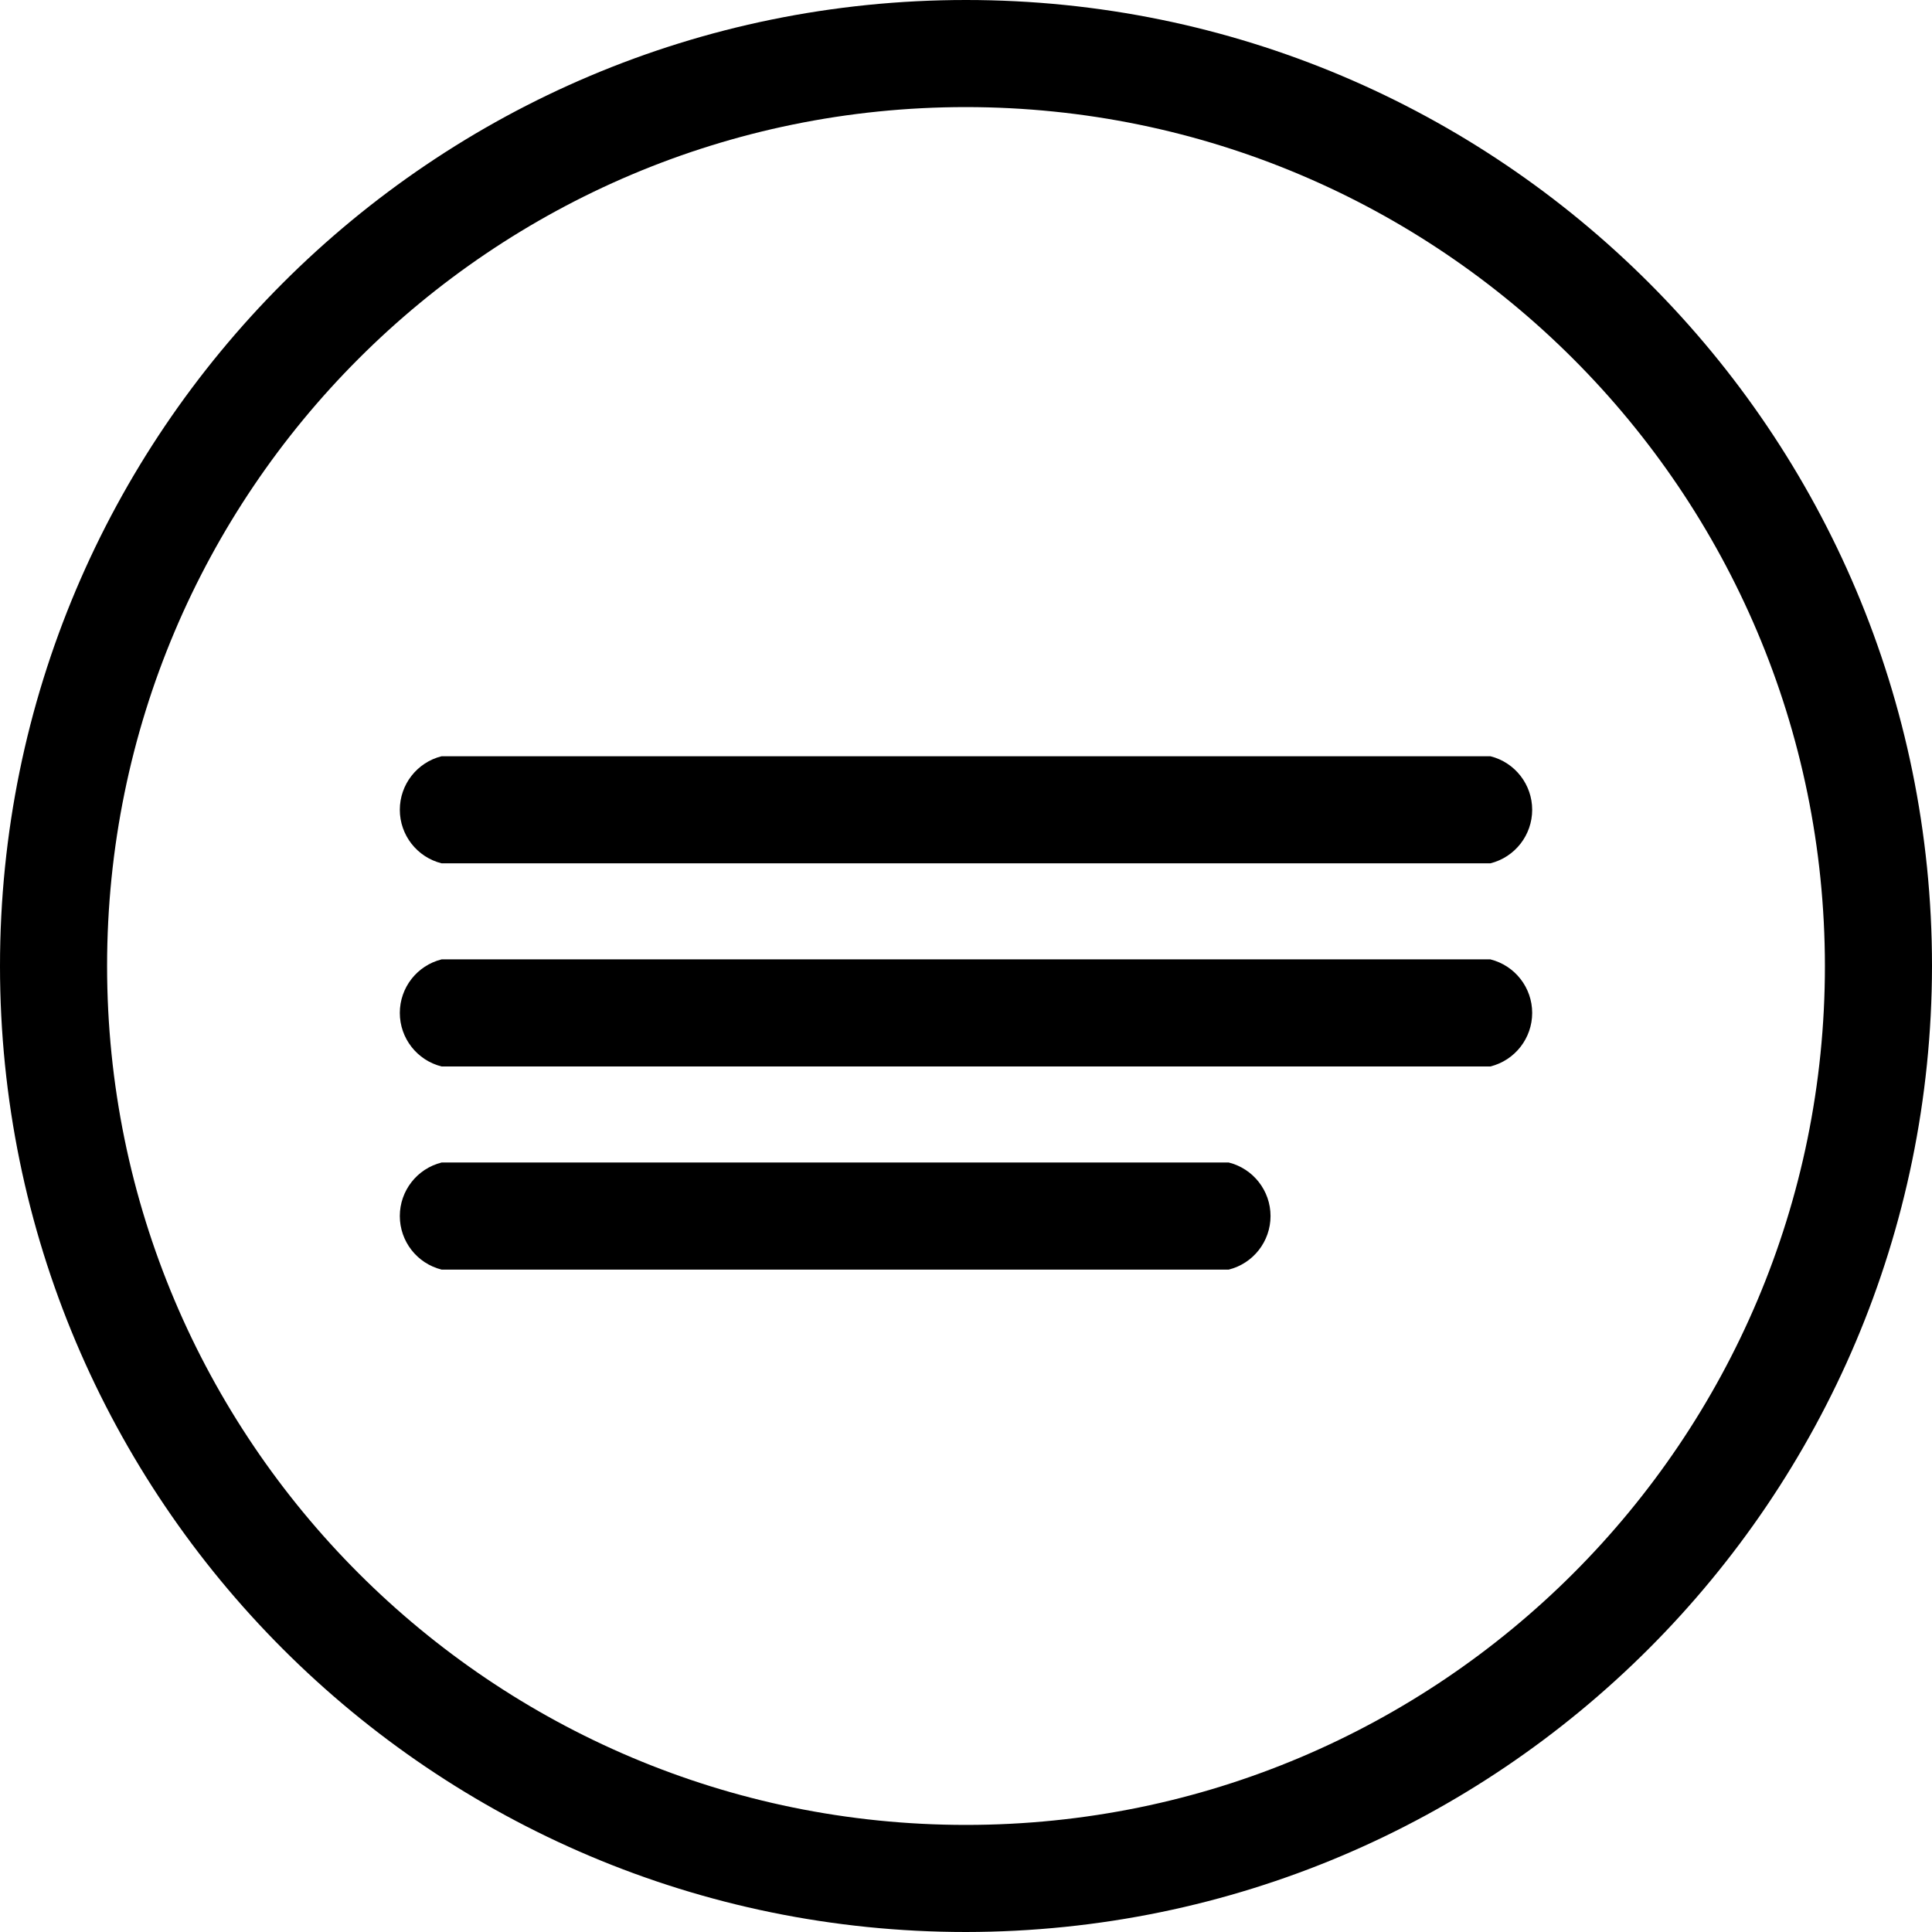
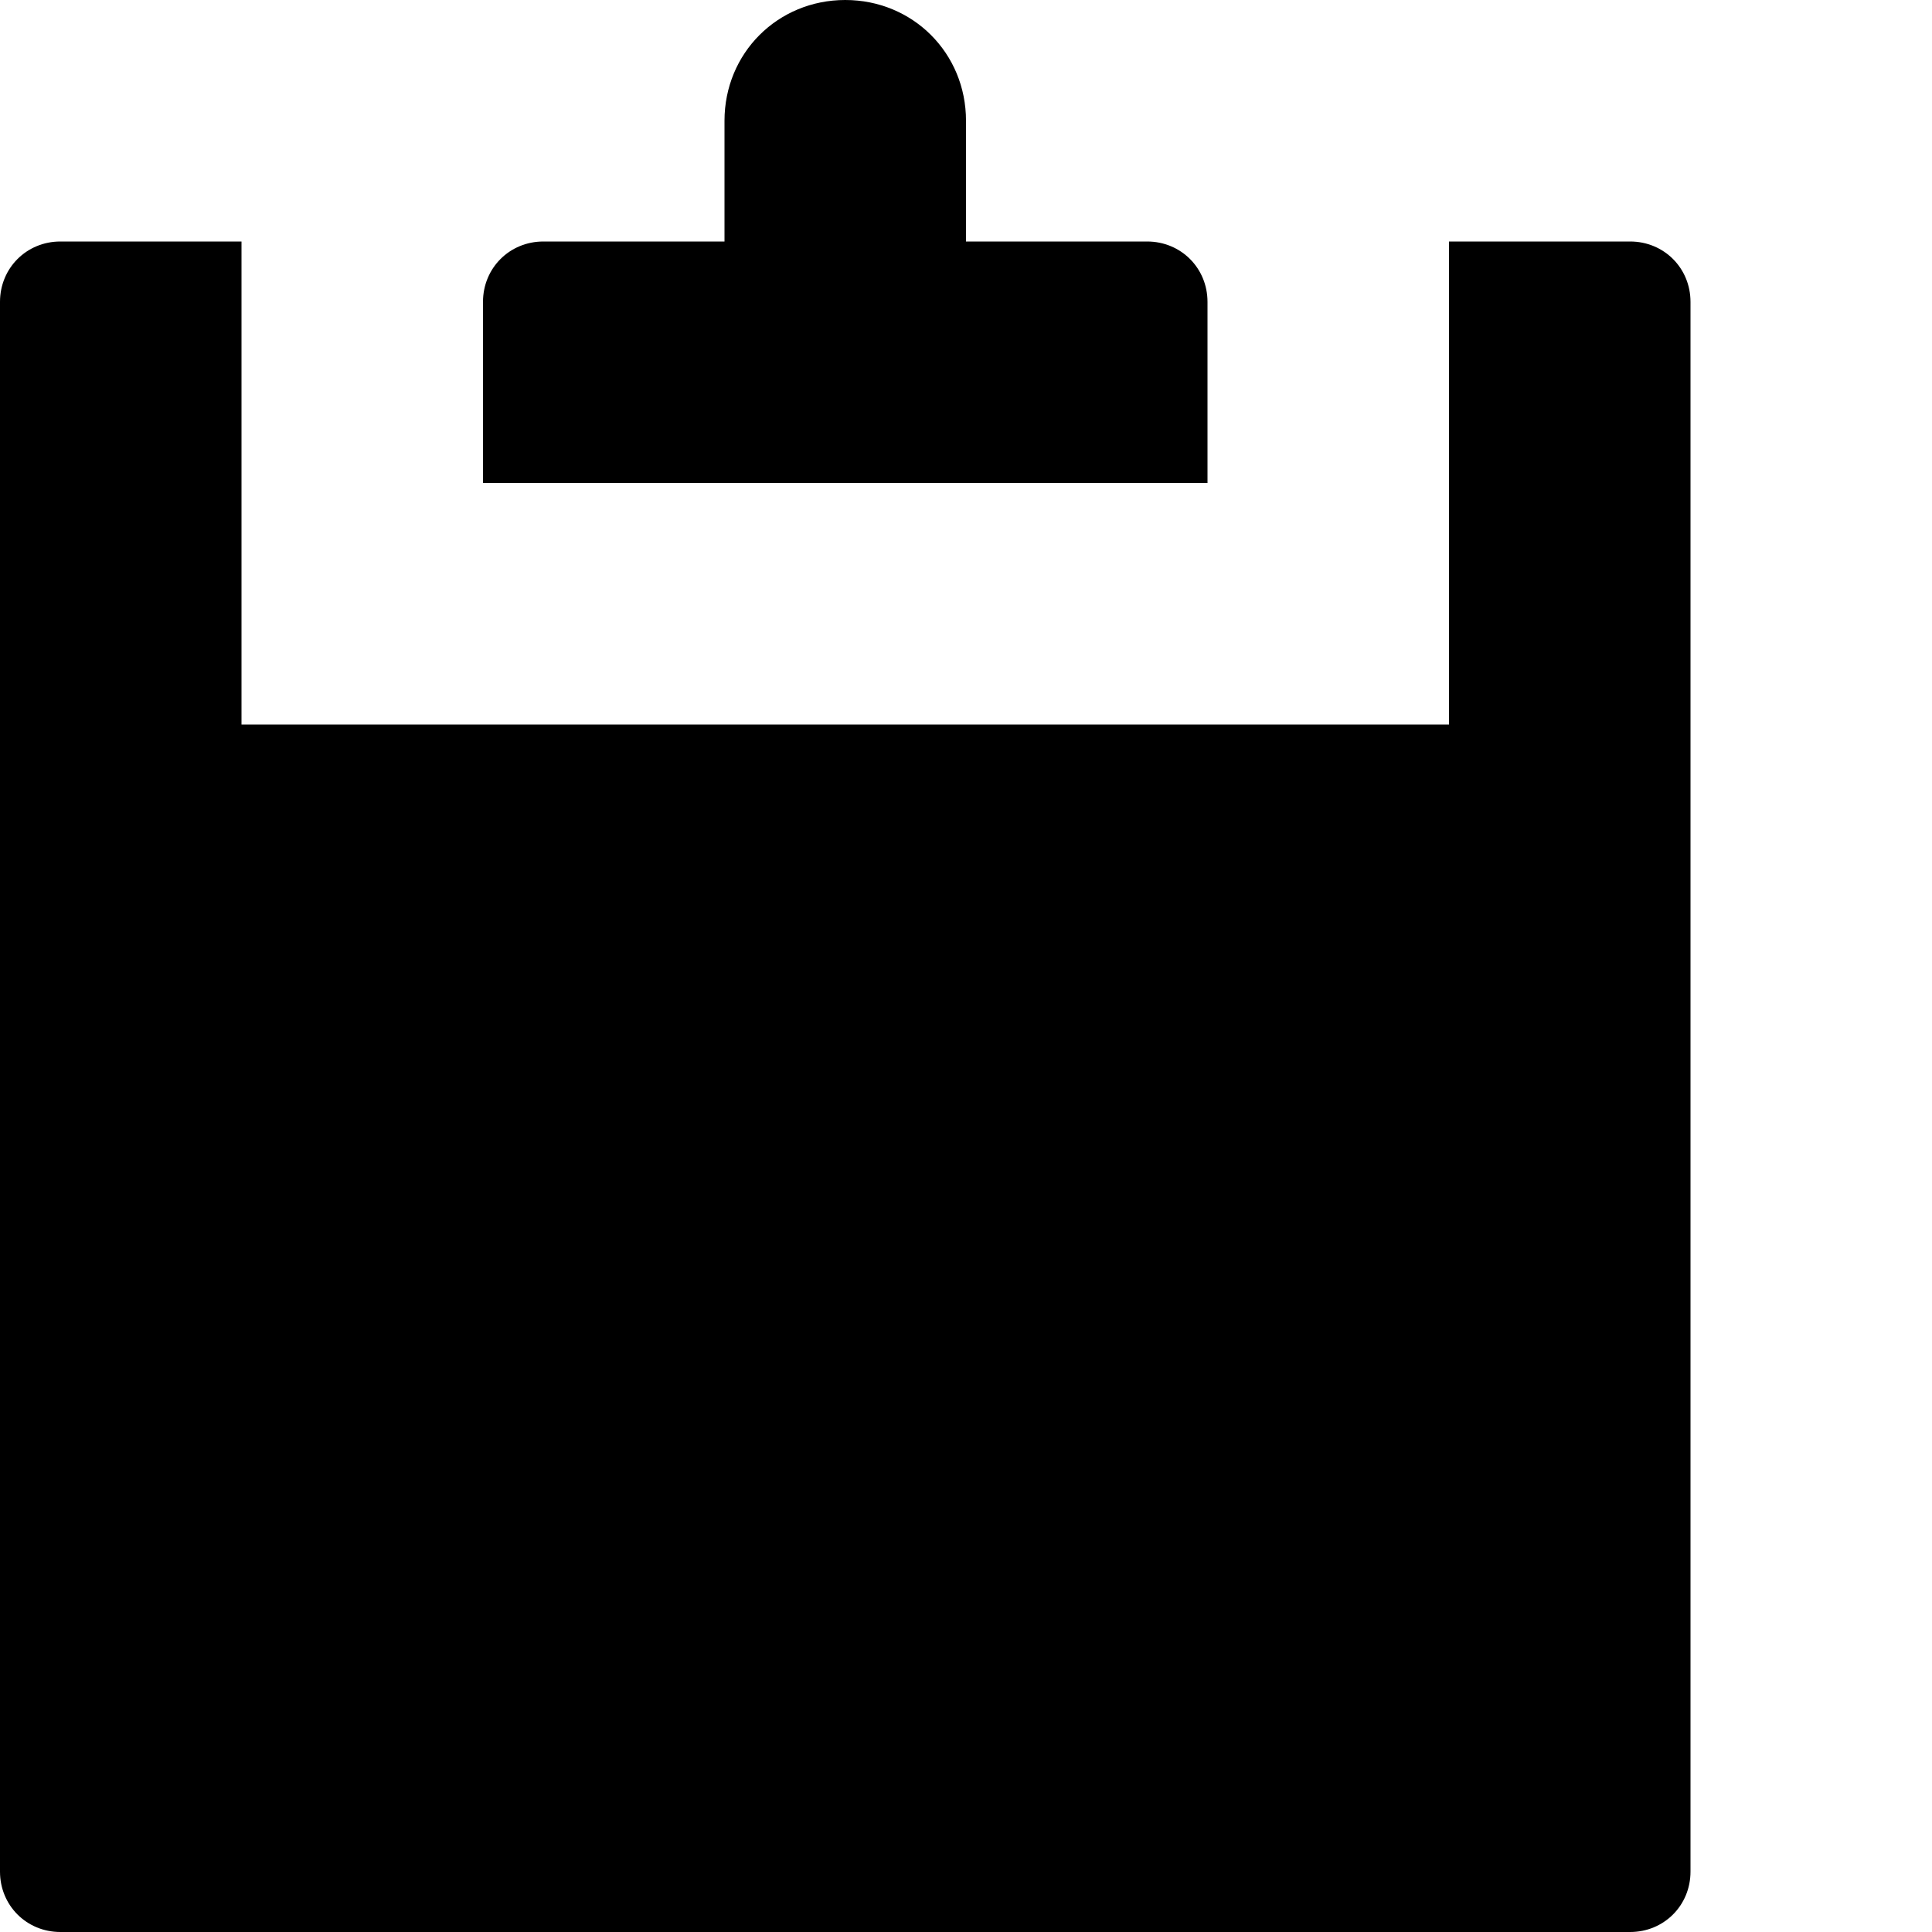
- <svg xmlns="http://www.w3.org/2000/svg" viewBox="0 0 35 35">
-   <path d="M17.5 35A17.5 17.5 0 1 1 35 17.5 17.52 17.52 0 0 1 17.5 35zm0-33.06A15.56 15.56 0 1 0 33.06 17.5 15.57 15.57 0 0 0 17.5 1.94zm9.5 13.7H8a1 1 0 0 1 0-1.94h19a1 1 0 0 1 0 1.94zm0 3.68H8a1 1 0 0 1 0-1.94h19a1 1 0 0 1 0 1.94zM22.26 23H8a1 1 0 0 1 0-1.94h14.26a1 1 0 0 1 0 1.94z" />
+ <svg xmlns="http://www.w3.org/2000/svg" width="8" height="8" viewBox="0 0 8 8">
+   <path d="M3.5 0c-.28 0-.5.22-.5.5v.5h-.75c-.14 0-.25.11-.25.25v.75h3v-.75c0-.14-.11-.25-.25-.25h-.75v-.5c0-.28-.22-.5-.5-.5zm-3.25 1c-.14 0-.25.11-.25.25v6.5c0 .14.11.25.25.25h6.5c.14 0 .25-.11.25-.25v-6.5c0-.14-.11-.25-.25-.25h-.75v2h-5v-2h-.75z" />
</svg>
